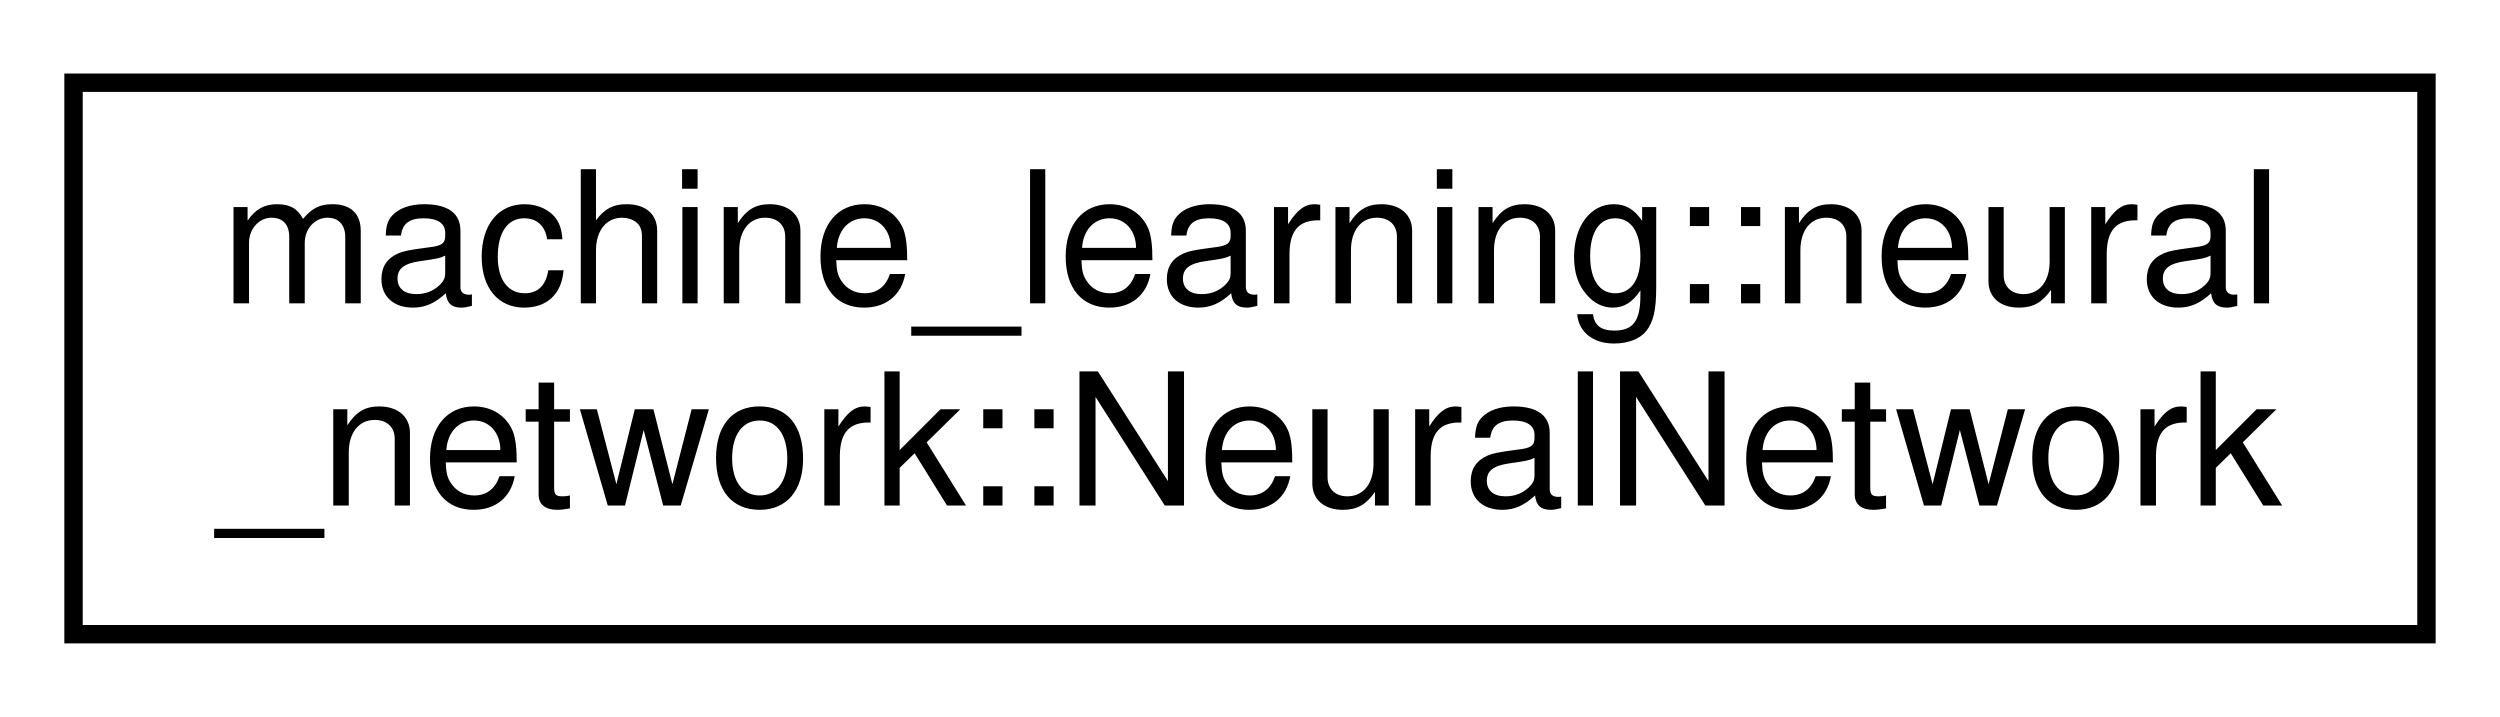
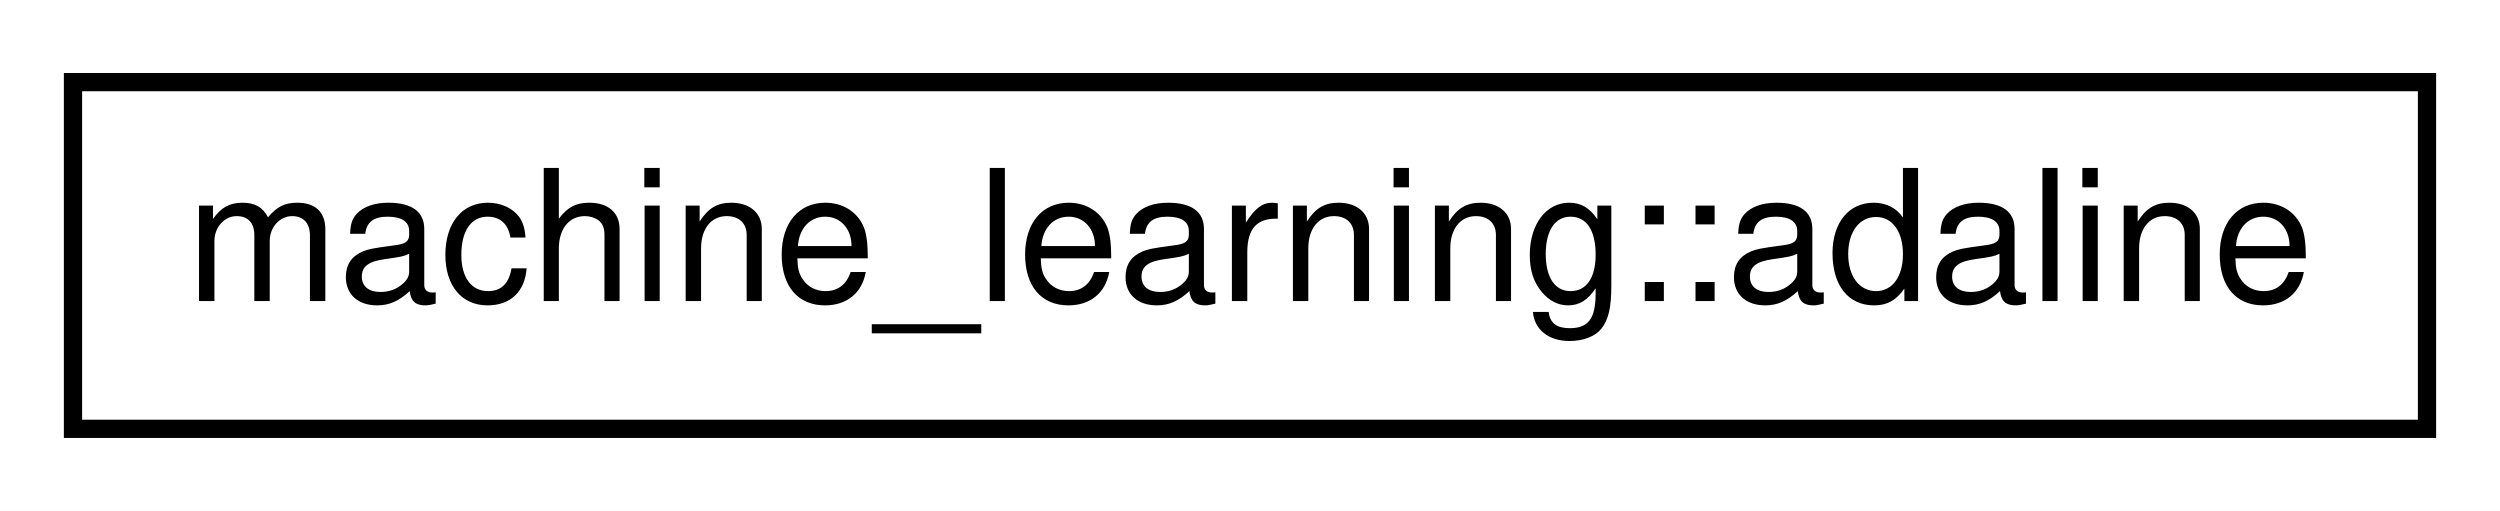
- <svg xmlns="http://www.w3.org/2000/svg" xmlns:xlink="http://www.w3.org/1999/xlink" width="136pt" height="39pt" viewBox="0.00 0.00 136.00 39.00">
-   <g id="graph0" class="graph" transform="scale(1 1) rotate(0) translate(4 35)">
-     <polygon fill="white" stroke="transparent" points="-4,4 -4,-35 132,-35 132,4 -4,4" />
+ <svg xmlns="http://www.w3.org/2000/svg" xmlns:xlink="http://www.w3.org/1999/xlink" width="137pt" height="28pt" viewBox="0.00 0.00 137.00 28.00">
+   <g id="graph0" class="graph" transform="scale(1 1) rotate(0) translate(4 24)">
+     <polygon fill="white" stroke="transparent" points="-4,4 -4,-24 133,-24 133,4 -4,4" />
    <g id="node1" class="node">
      <g id="a_node1">
-         <a xlink:href="d4/df4/classmachine__learning_1_1neural__network_1_1_neural_network.html" target="_top" xlink:title=" ">
-           <polygon fill="white" stroke="black" points="0,-0.5 0,-30.5 128,-30.5 128,-0.5 0,-0.5" />
-           <text text-anchor="start" x="8" y="-18.5" font-family="Helvetica,sans-Serif" font-size="10.00">machine_learning::neural</text>
-           <text text-anchor="middle" x="64" y="-7.5" font-family="Helvetica,sans-Serif" font-size="10.00">_network::NeuralNetwork</text>
+         <a xlink:href="d6/d30/classmachine__learning_1_1adaline.html" target="_top" xlink:title=" ">
+           <polygon fill="white" stroke="black" points="0,-0.5 0,-19.5 129,-19.5 129,-0.5 0,-0.5" />
+           <text text-anchor="middle" x="64.5" y="-7.5" font-family="Helvetica,sans-Serif" font-size="10.00">machine_learning::adaline</text>
        </a>
      </g>
    </g>
  </g>
</svg>
